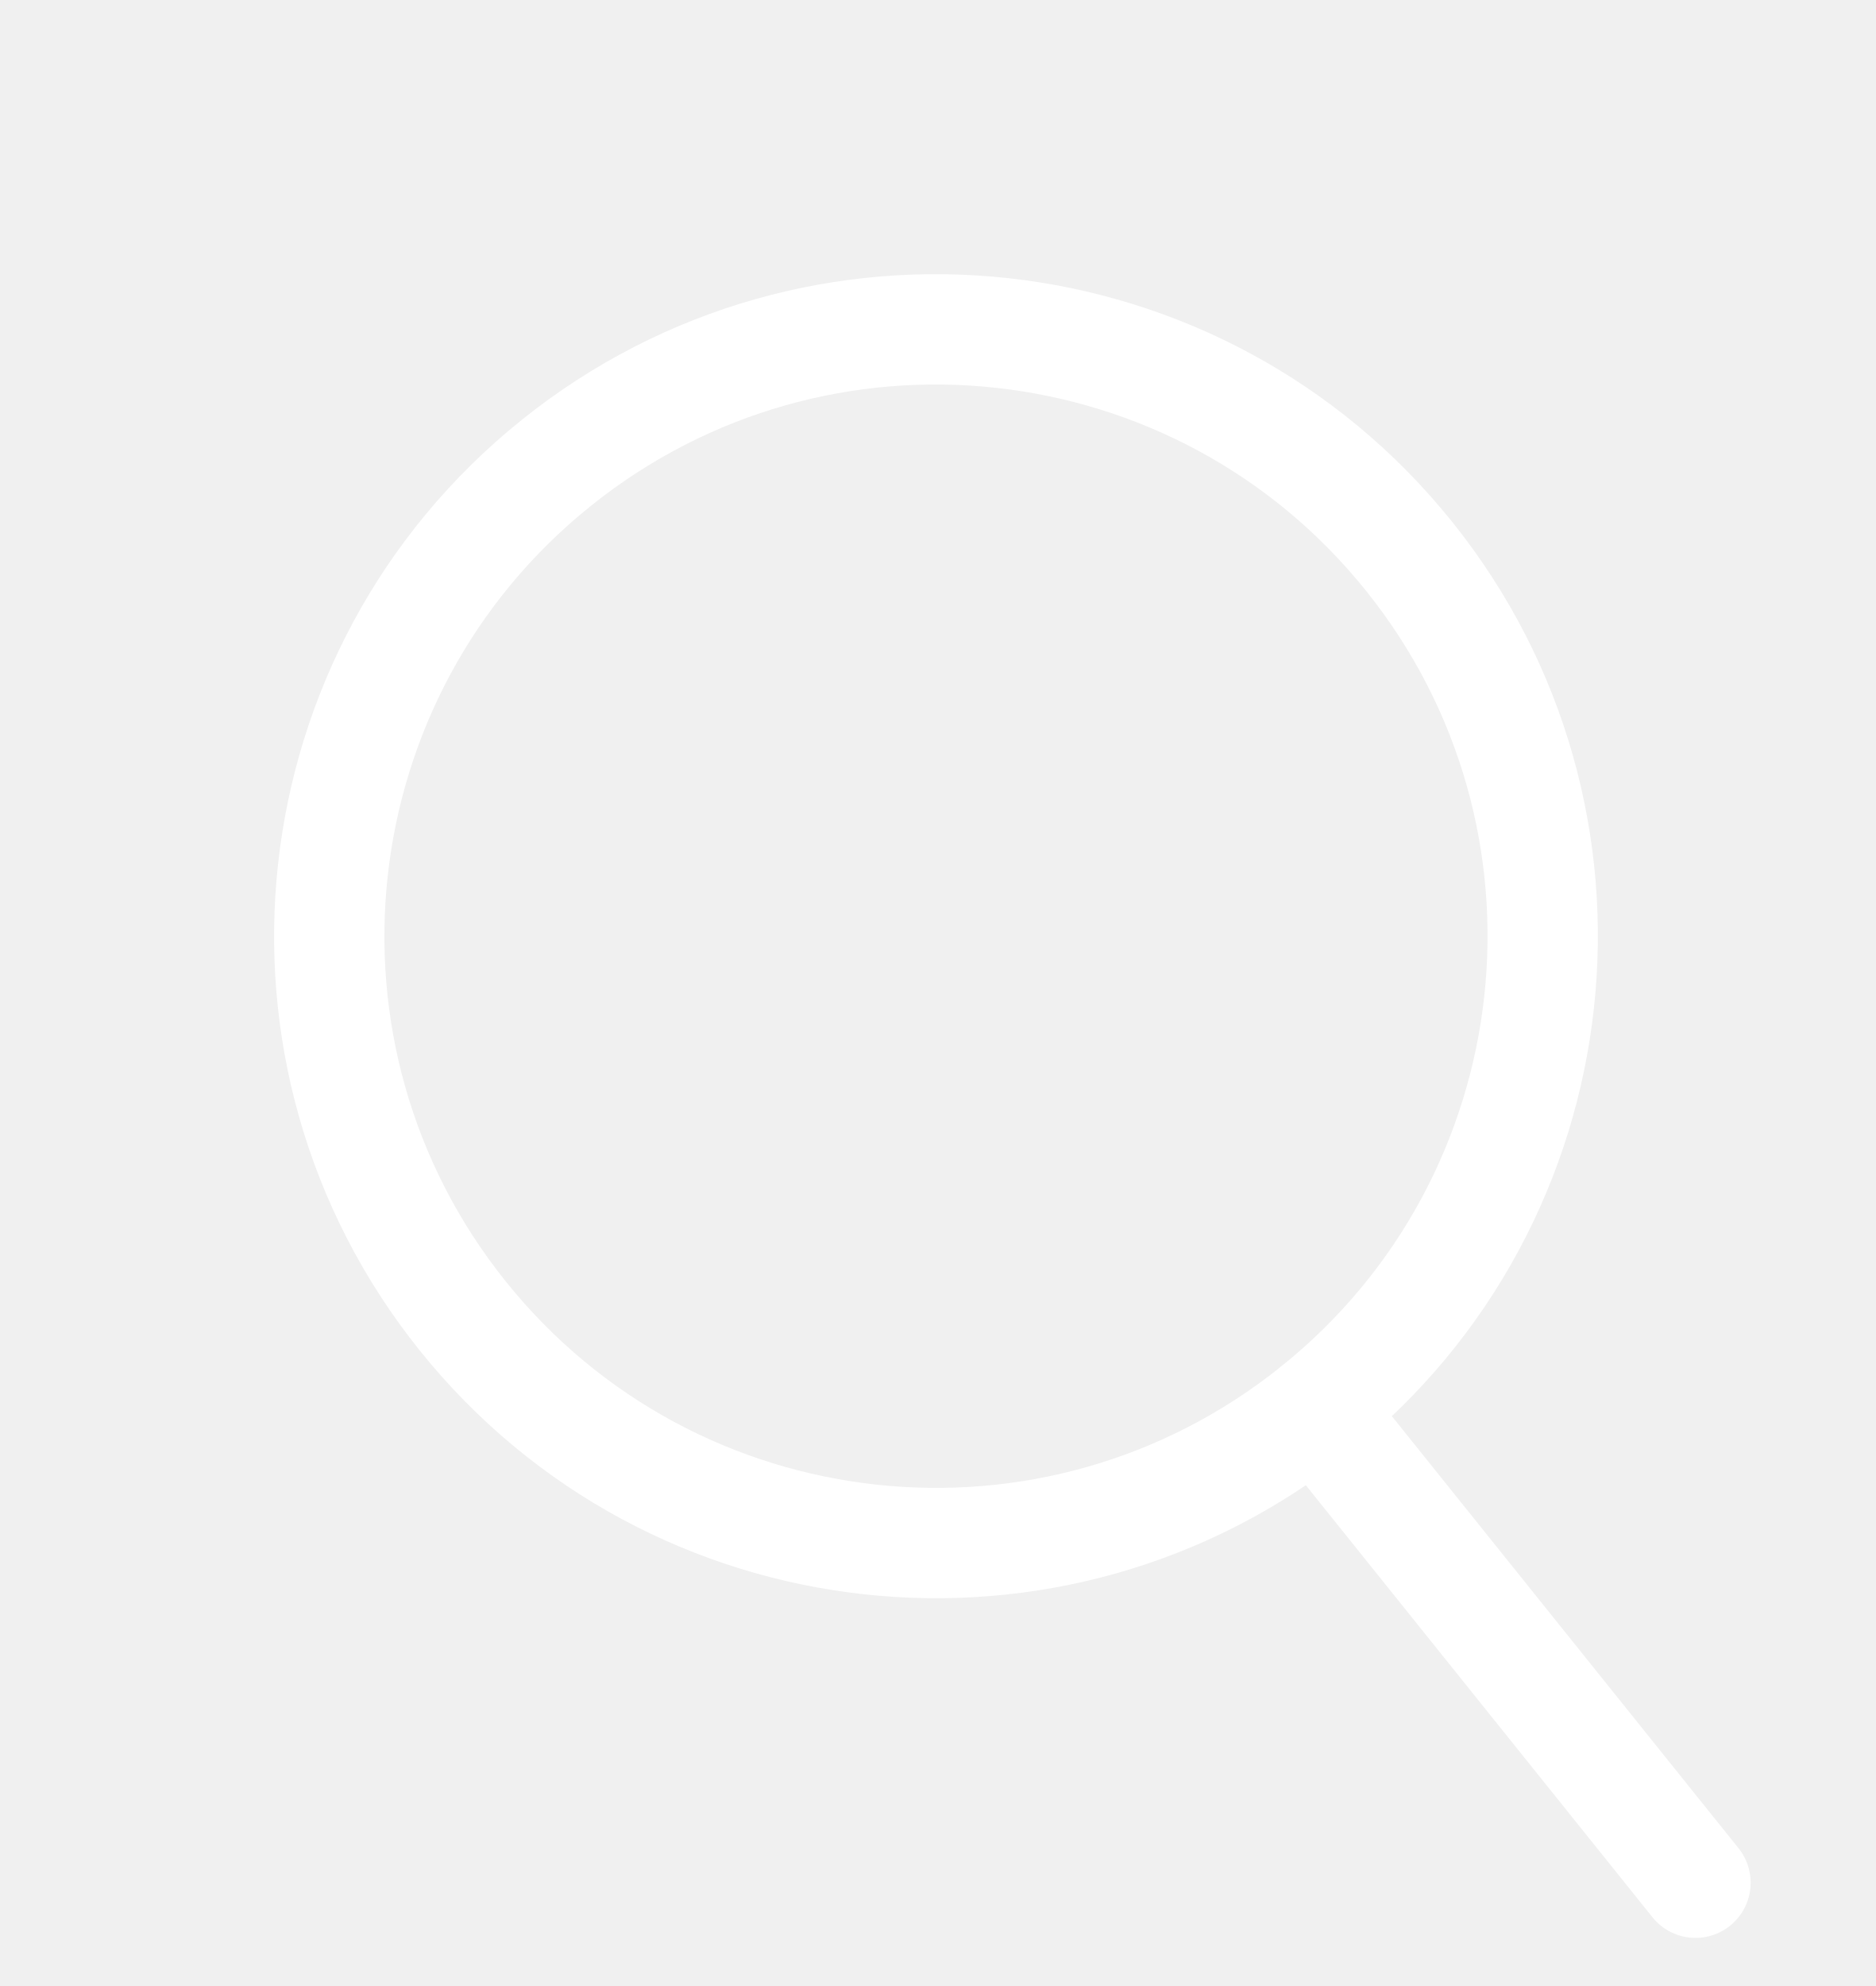
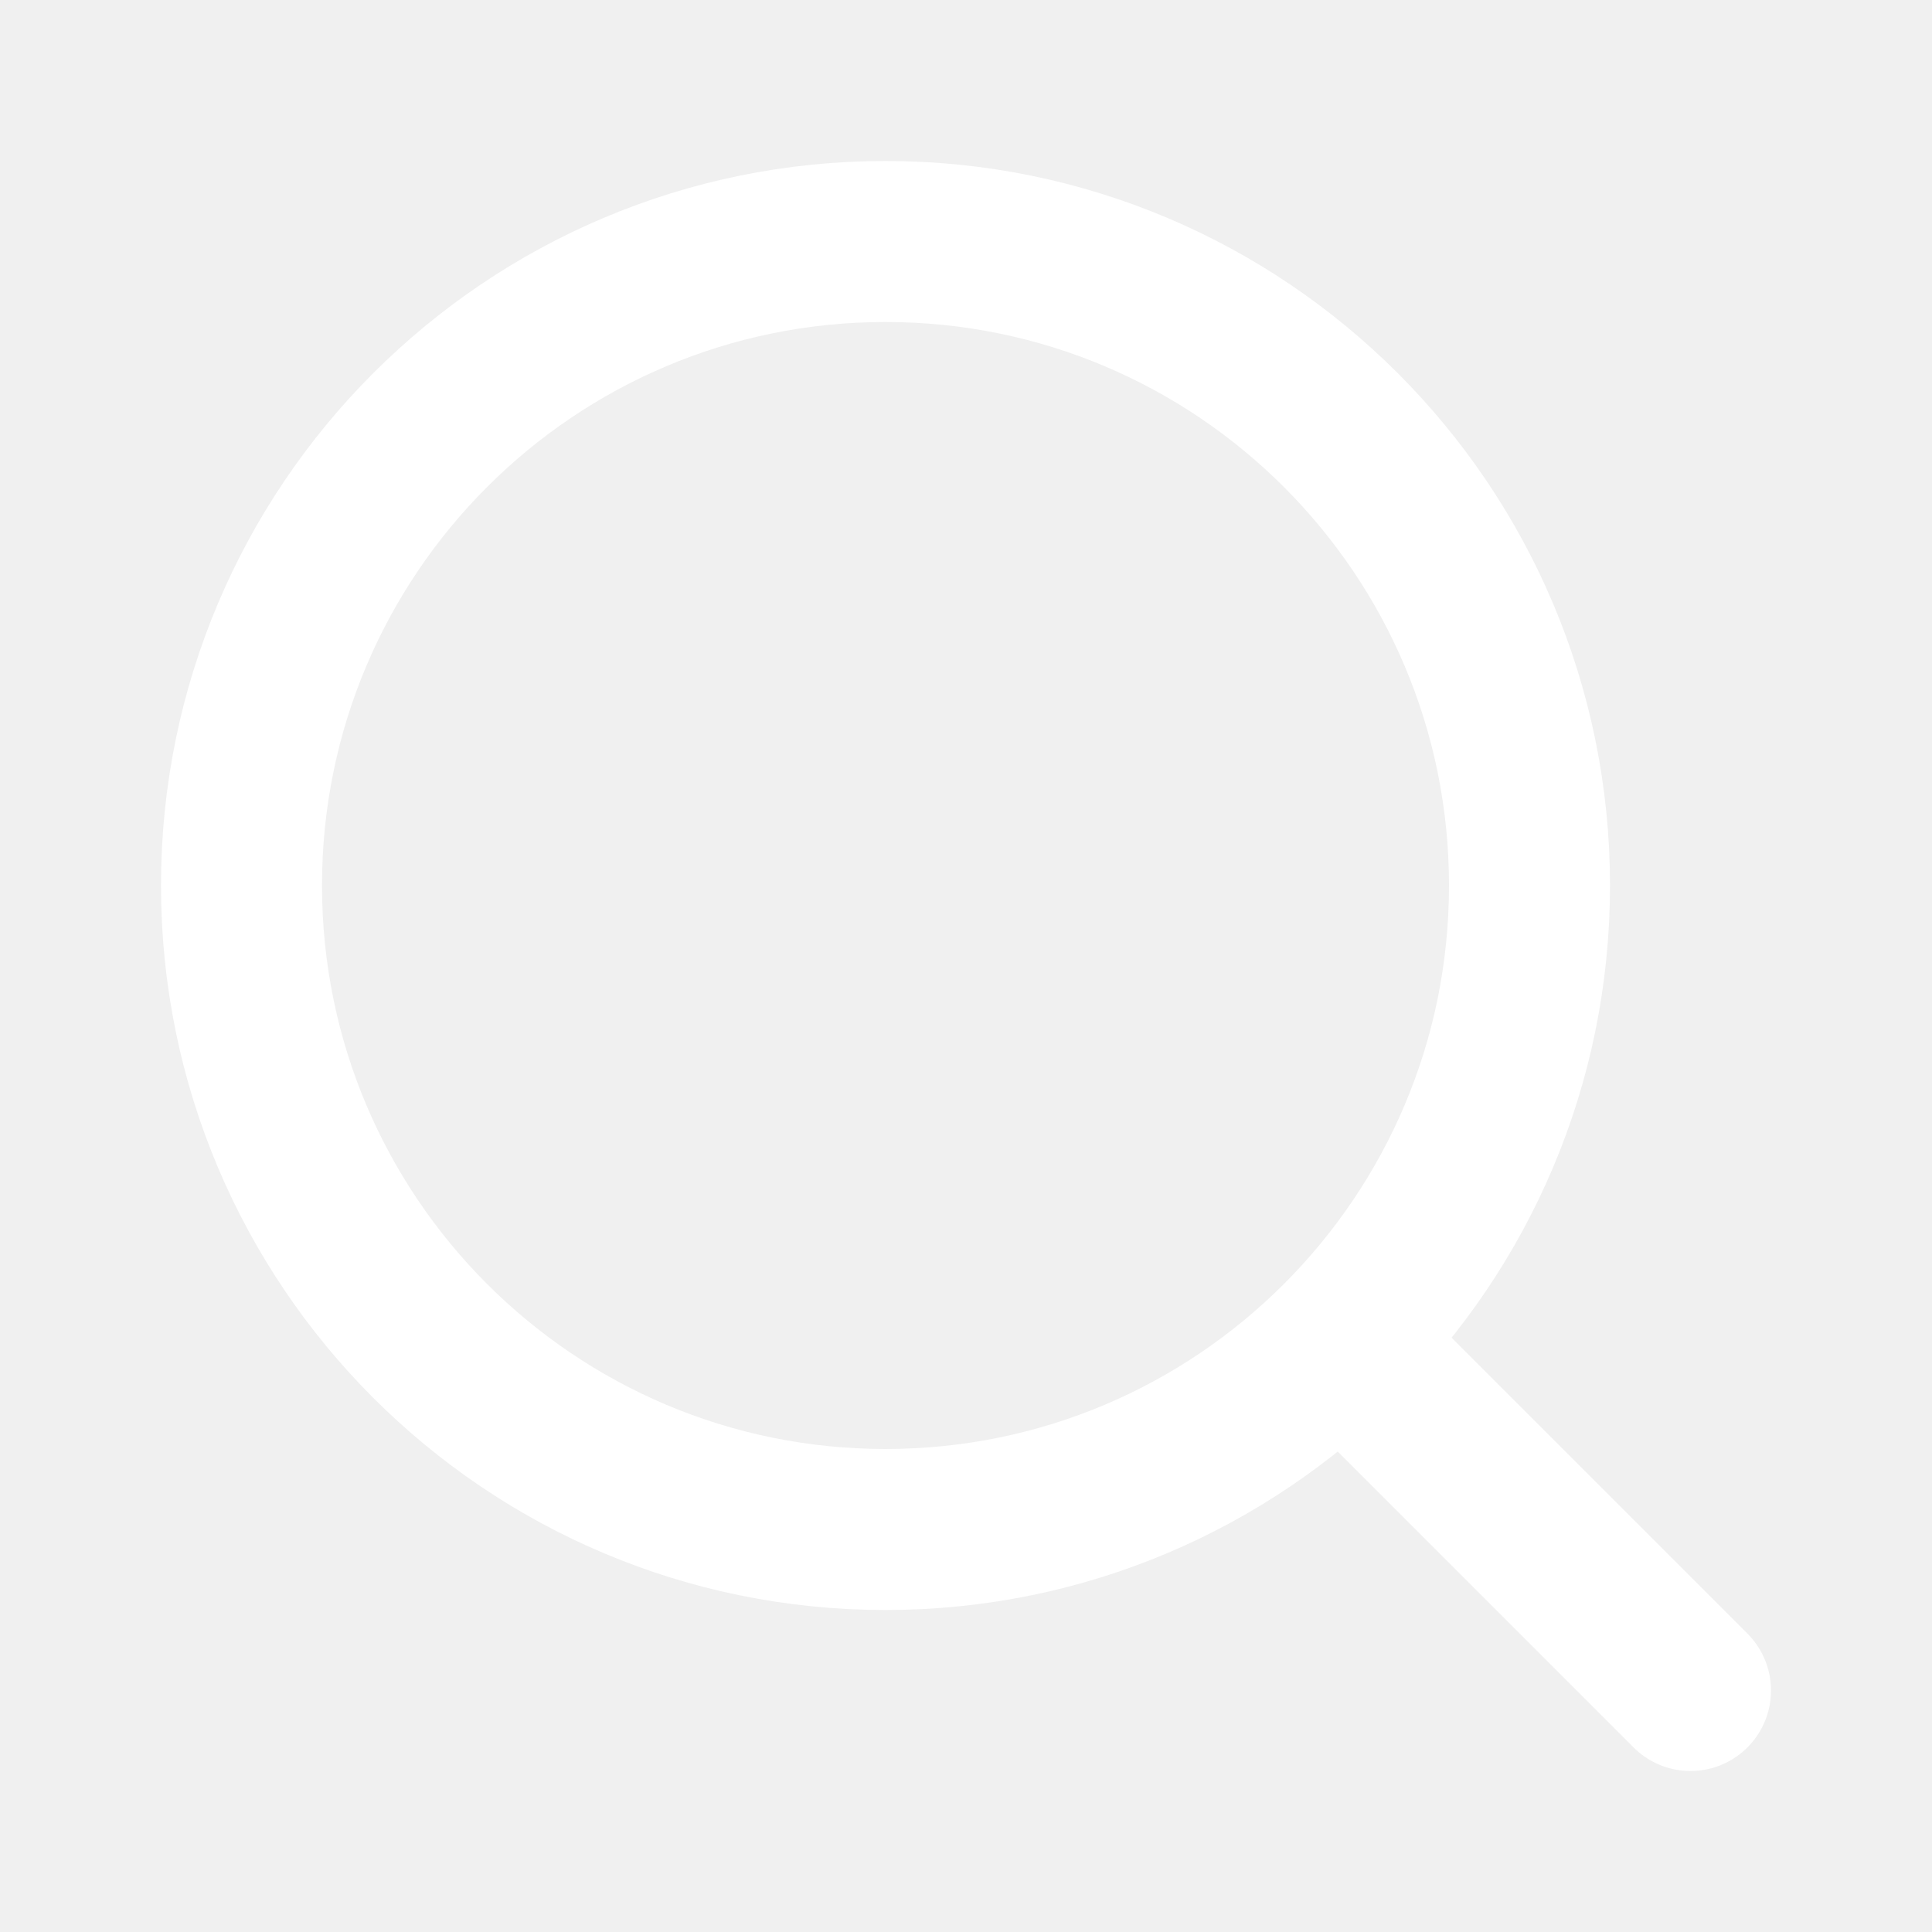
- <svg xmlns="http://www.w3.org/2000/svg" width="17" height="18" viewBox="0 0 17 18" fill="none">
-   <path d="M11.928 12.775L15.37 17.064" stroke="white" stroke-linecap="round" />
-   <circle cx="8.485" cy="8.485" r="5.5" transform="rotate(-38.7469 8.48533 8.48526)" stroke="white" />
+ <svg xmlns="http://www.w3.org/2000/svg" width="24" height="24" viewBox="0 0 24 24" fill="none" stroke="#fff" stroke-width="2" stroke-linecap="round" stroke-linejoin="round" class="lucide lucide-search-icon lucide-search">
+   <path d="m21 21-4.34-4.34" />
+   <circle cx="11" cy="11" r="8" />
</svg>
